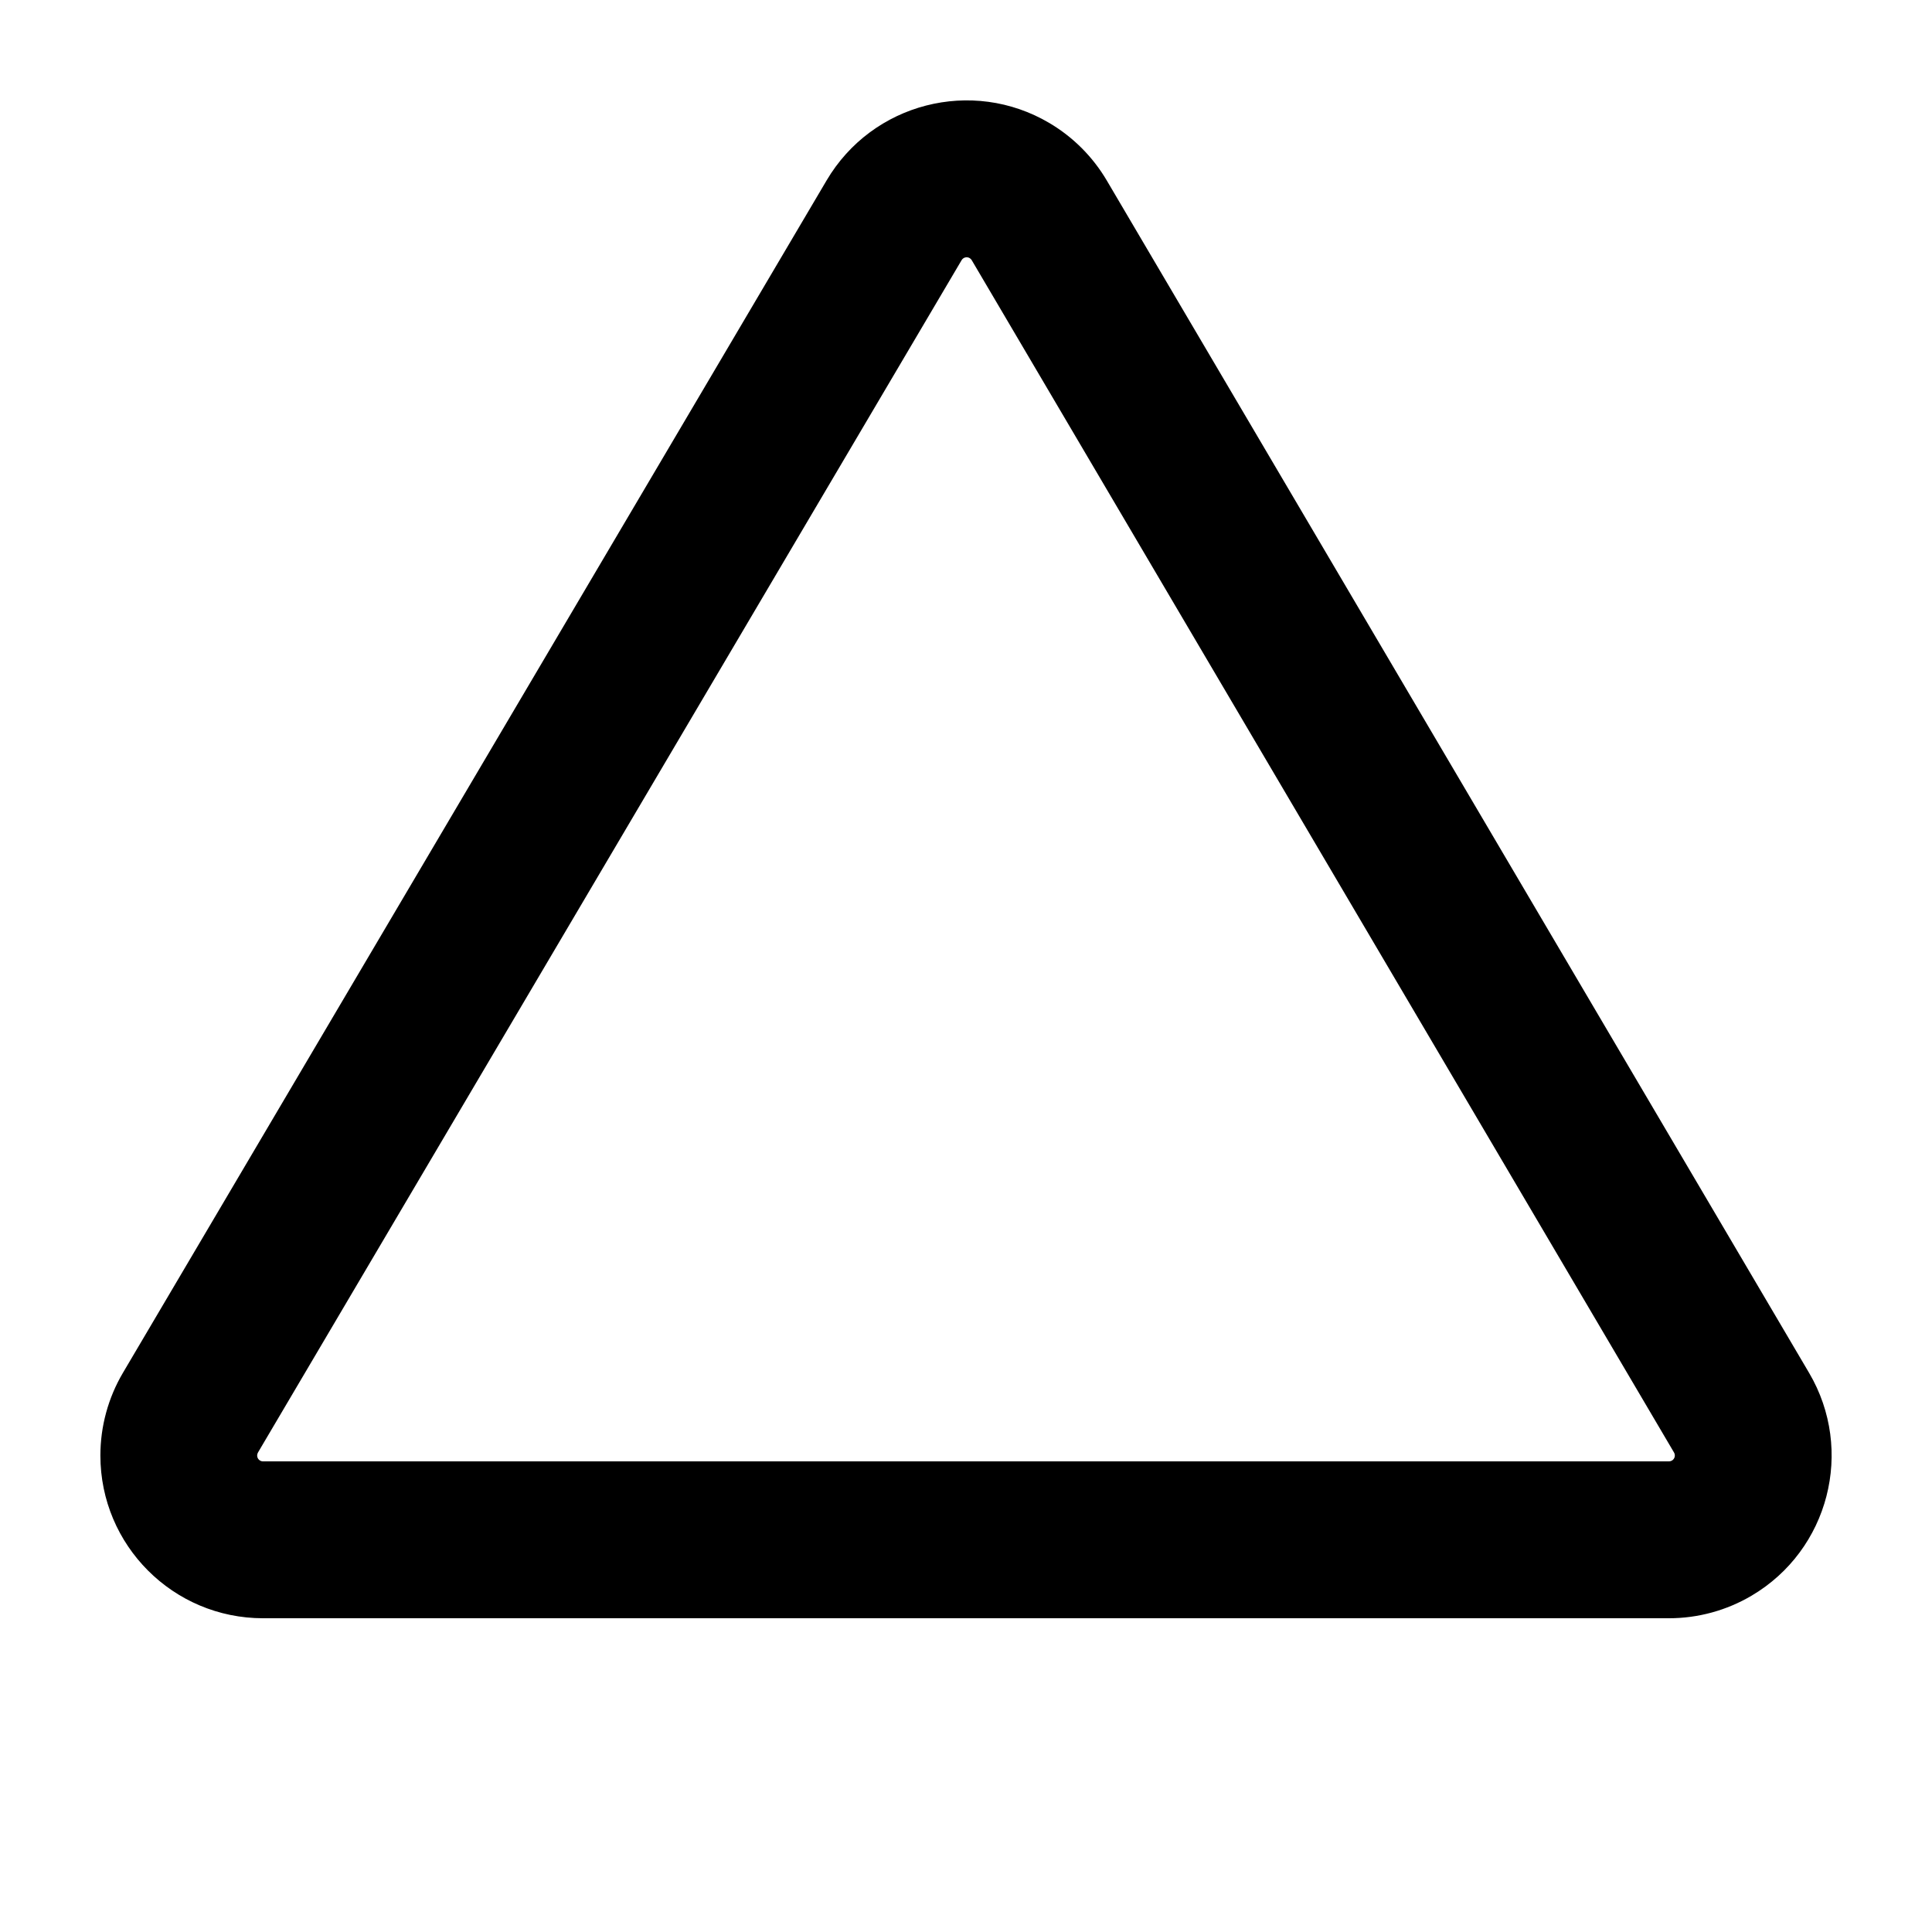
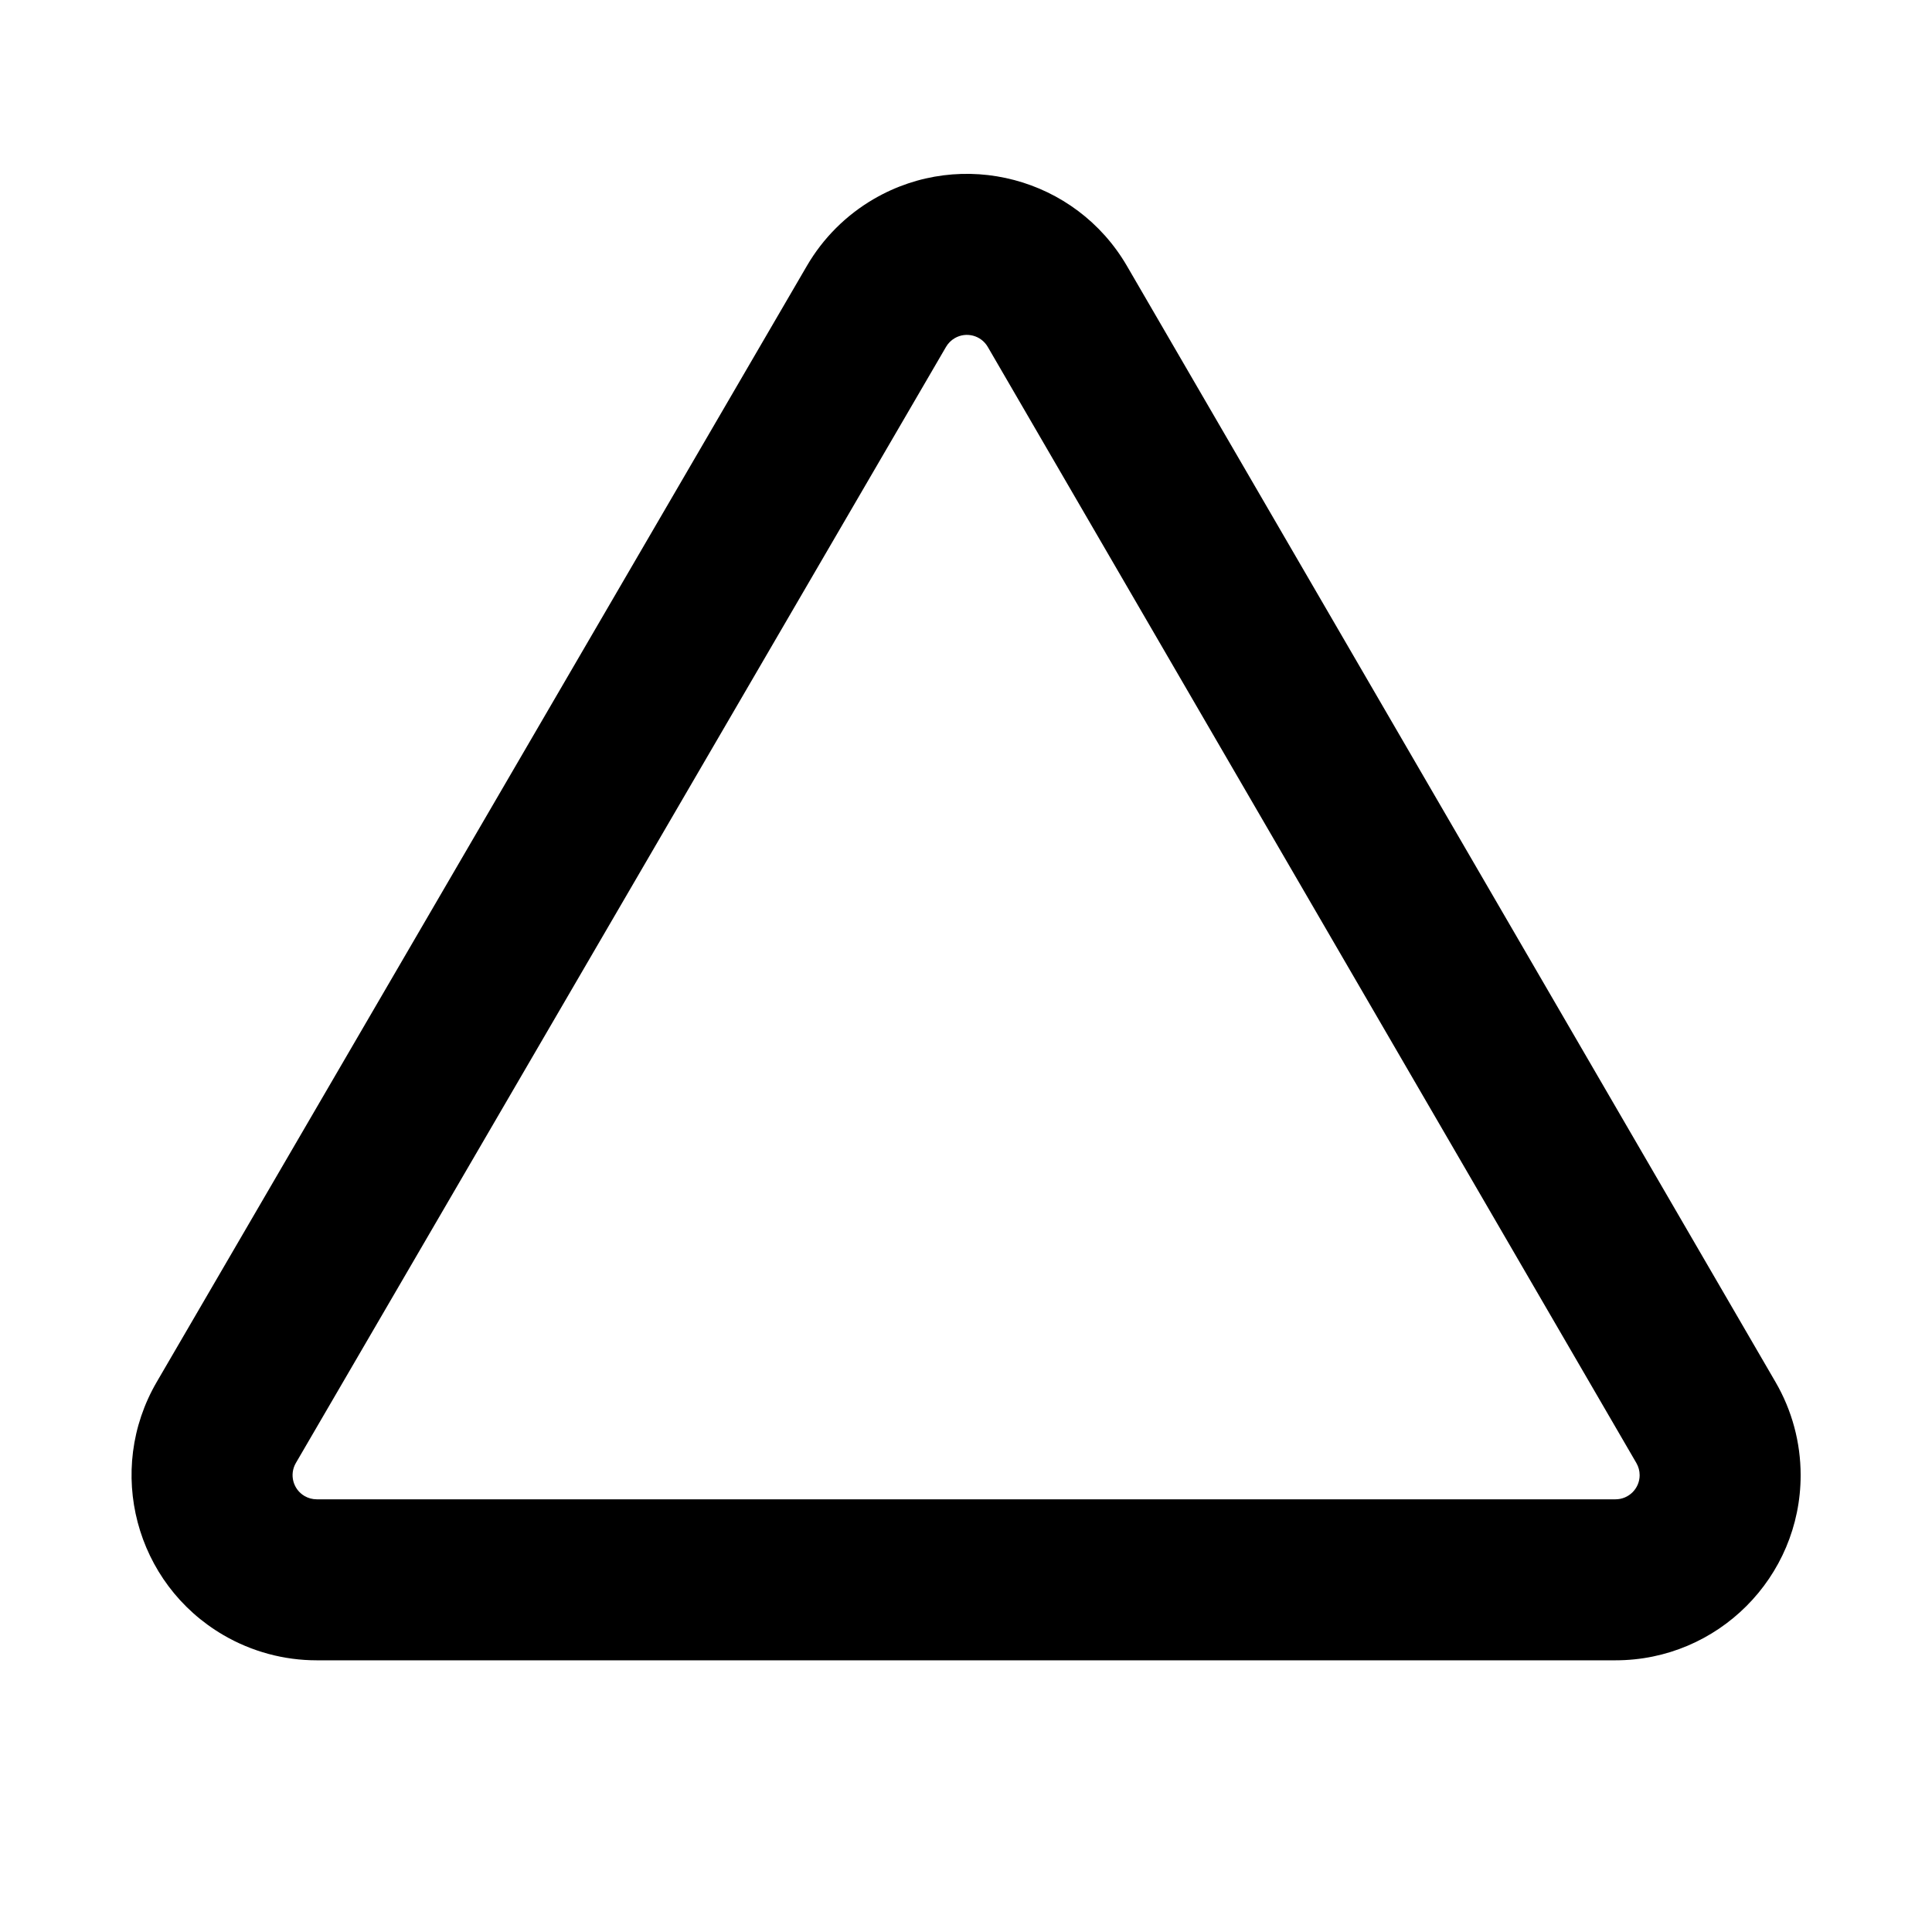
- <svg xmlns="http://www.w3.org/2000/svg" height="960.0pt" stroke-miterlimit="10" style="fill-rule:nonzero;clip-rule:evenodd;stroke-linecap:round;stroke-linejoin:round;" version="1.1" viewBox="0 0 960 960" width="960.0pt" xml:space="preserve">
-   <defs />
-   <g id="Без-названия">
-     <path d="M49.88 723.229C49.88 767.892 86.066 804.099 130.702 804.099L829.295 804.099C843.727 804.099 857.897 800.232 870.331 792.9C908.786 770.223 921.588 720.647 898.924 682.168L549.962 89.702C543.02 77.915 533.202 68.083 521.427 61.126C482.991 38.417 433.432 51.185 410.738 89.644L61.106 682.111C53.757 694.566 49.88 708.765 49.88 723.229ZM127.78 723.229C127.78 722.707 127.92 722.193 128.186 721.743L477.816 129.276C478.639 127.886 480.429 127.424 481.819 128.247C482.244 128.498 482.598 128.852 482.849 129.279L831.812 721.745C832.63 723.135 832.168 724.927 830.777 725.748C830.328 726.012 829.816 726.152 829.295 726.152L130.702 726.152C129.089 726.152 127.78 724.844 127.78 723.229Z" fill="#000000" fill-rule="nonzero" opacity="1" stroke="none" />
-   </g>
+ <svg xmlns="http://www.w3.org/2000/svg" height="960" viewBox="0 0 960 960" width="960">
+   <path d="m802.73 86.386c50.81 0 92 41.19 92 92 0 16.237-4.297 32.185-12.456 46.224l-322.286 554.598c-25.529 43.931-81.838 58.849-125.769 33.32-13.783-8.009-25.248-19.462-33.271-33.236l-323.065-554.598c-25.575-43.904-10.716-100.229 33.188-125.804 14.059-8.19 30.038-12.504 46.308-12.504zm0 80h-645.351c-2.122 0-4.206.563-6.04 1.631-5.727 3.336-7.665 10.683-4.329 16.409l323.065 554.598c1.047 1.797 2.542 3.29 4.34 4.335 5.73 3.33 13.075 1.384 16.405-4.346l322.286-554.598c1.064-1.831 1.625-3.911 1.625-6.029 0-6.627-5.373-12-12-12z" transform="matrix(1 0 0 -1 0 911.3865)" />
</svg>
